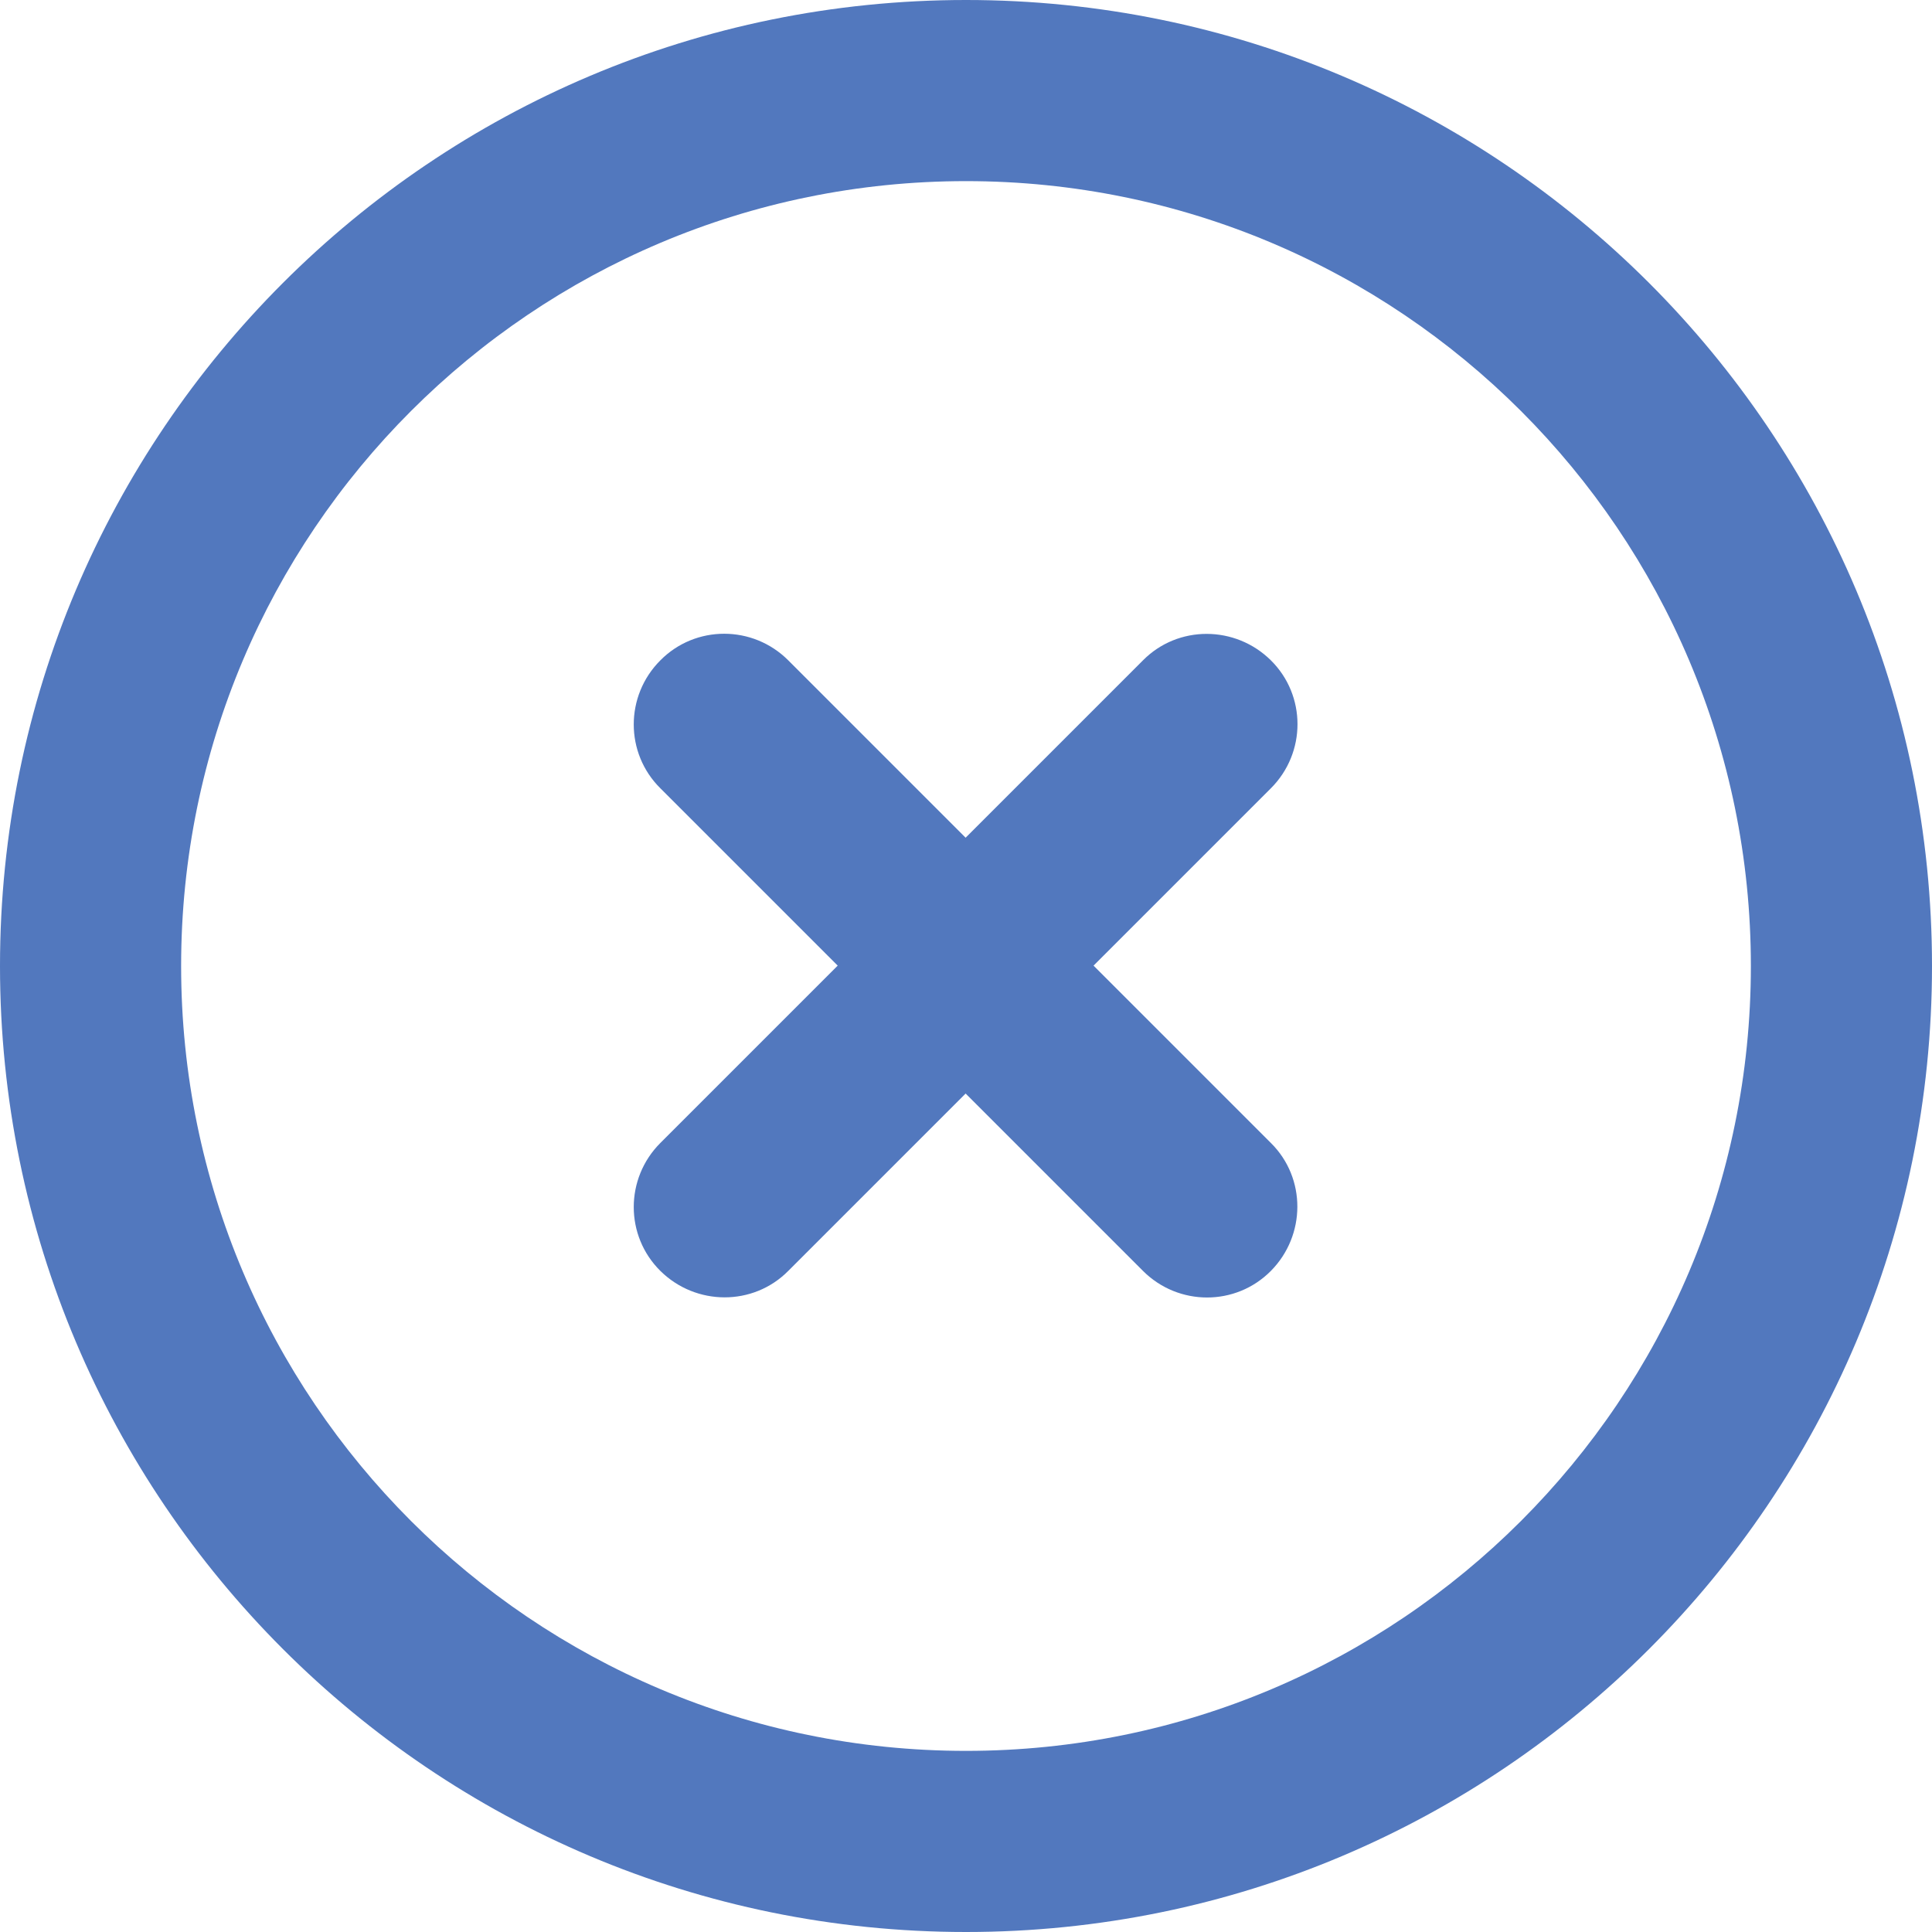
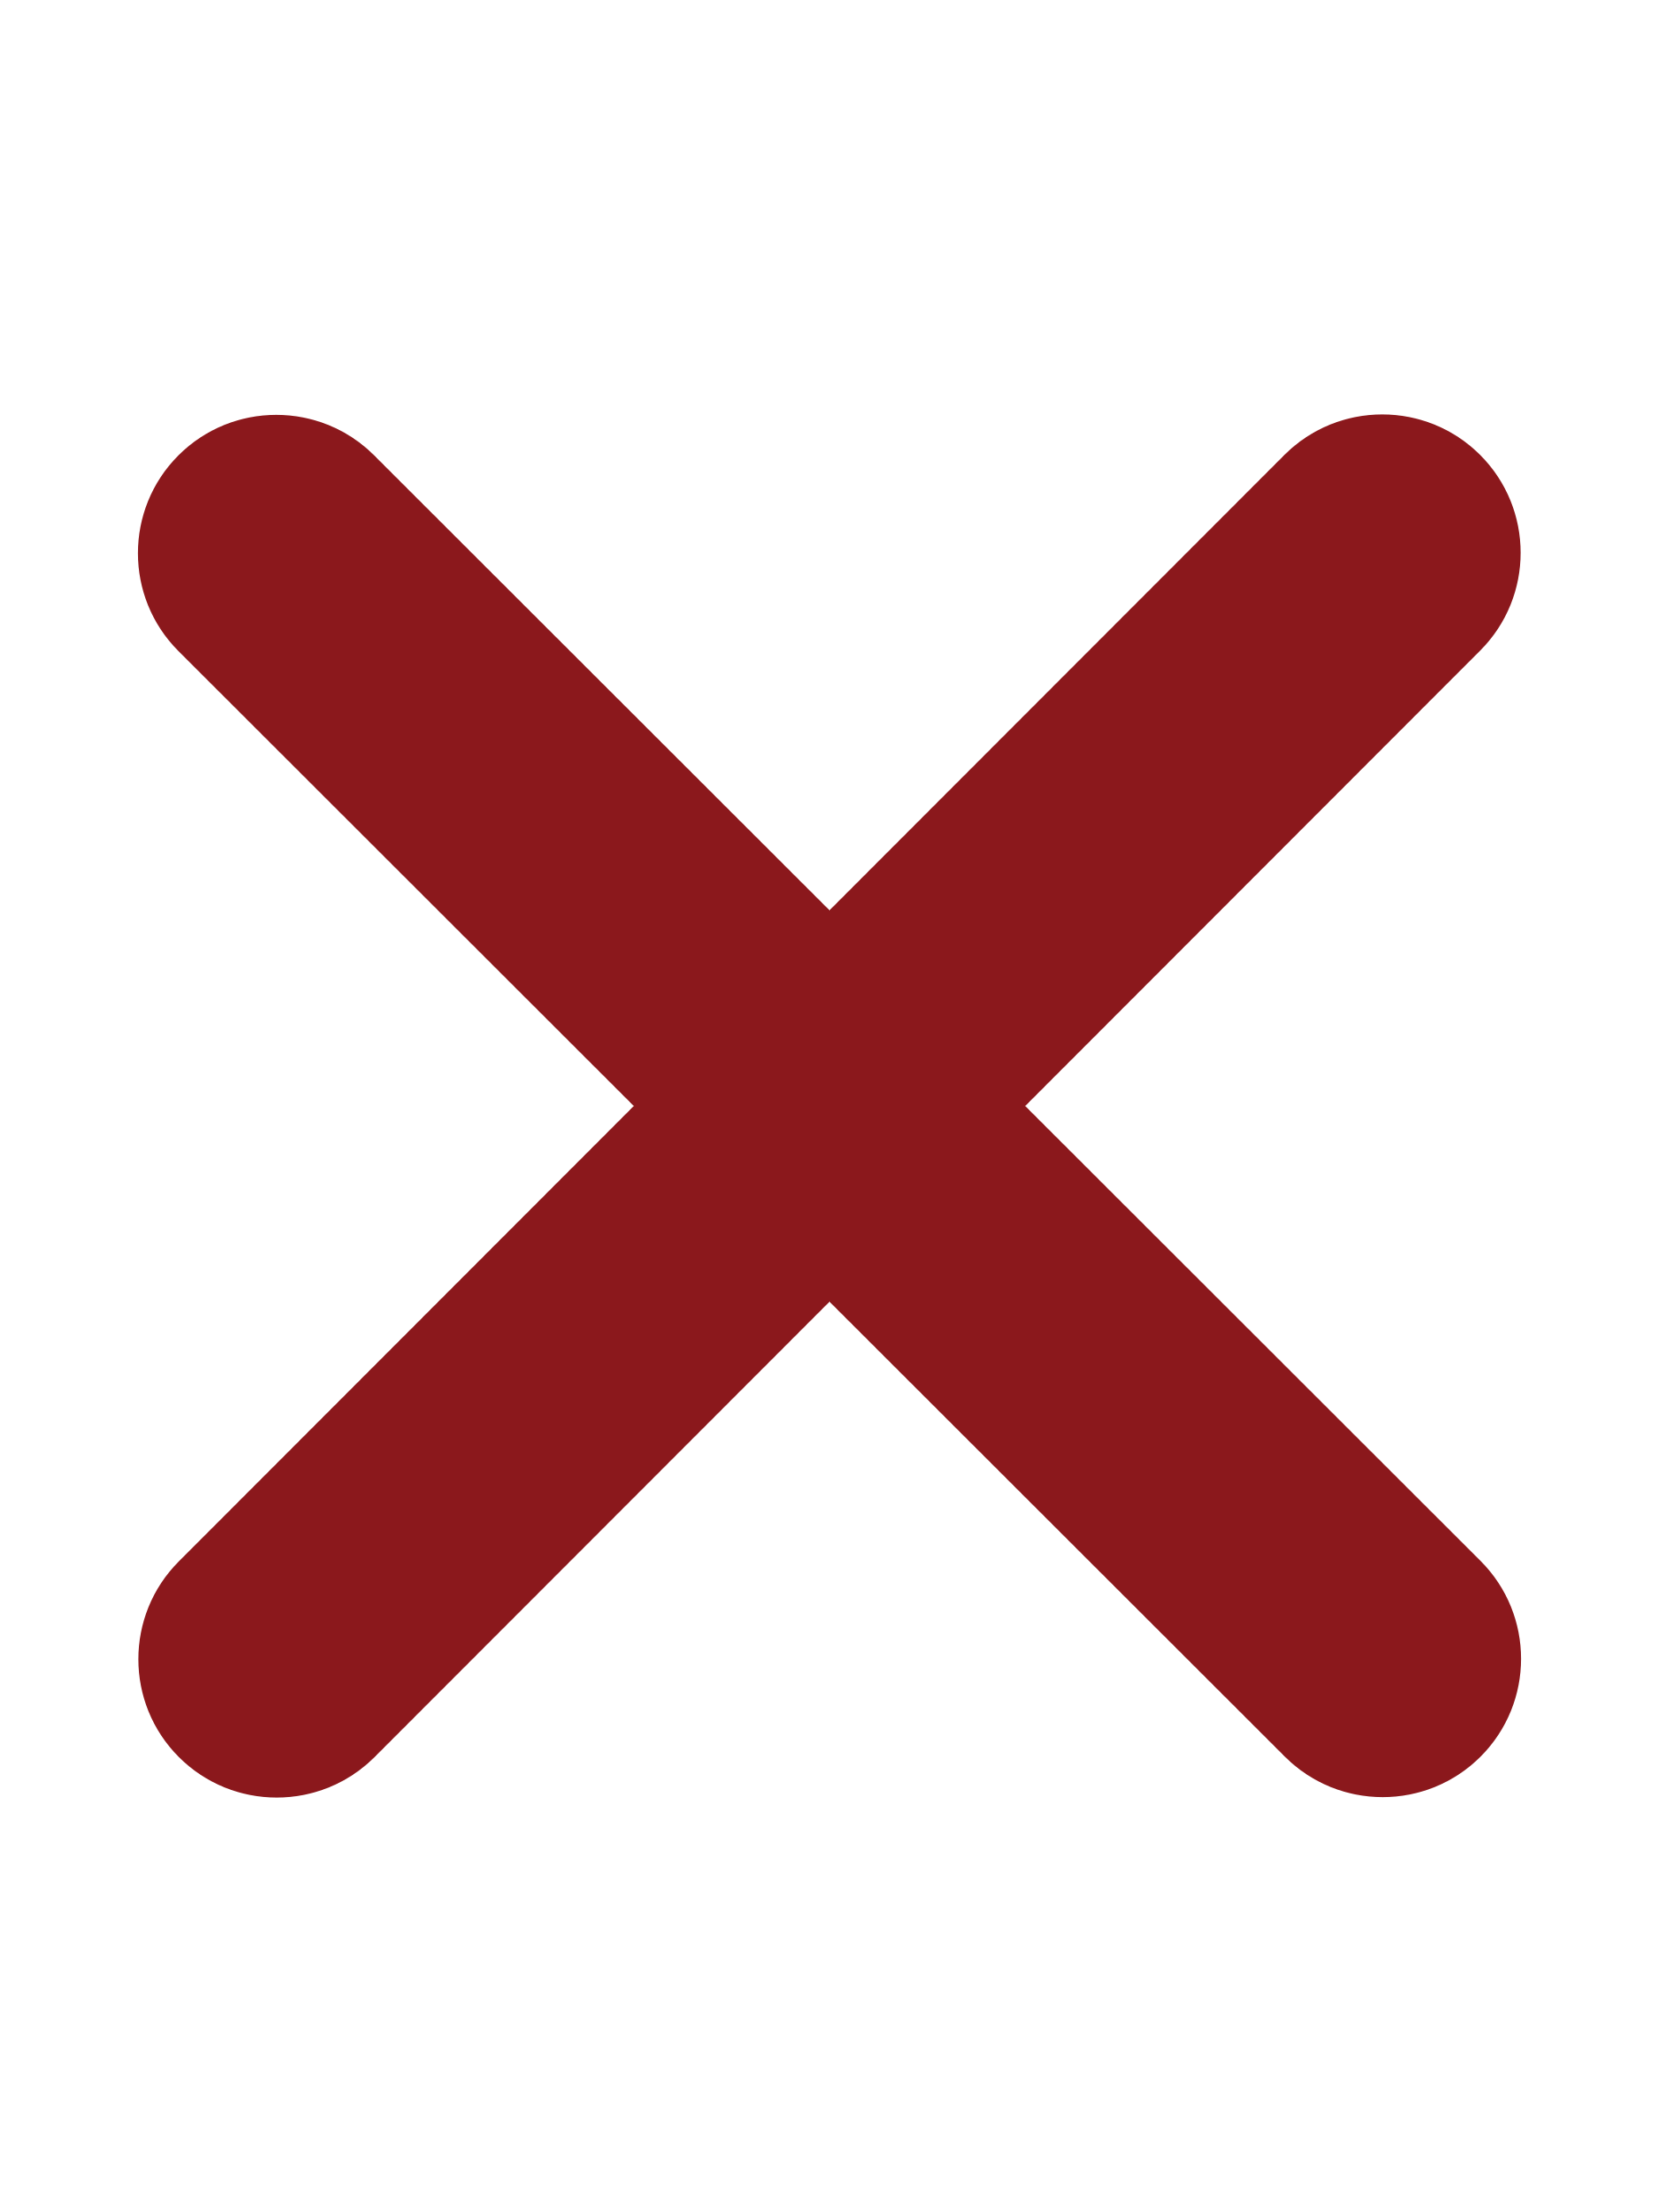
- <svg xmlns="http://www.w3.org/2000/svg" viewBox="0 0 512 512">
-   <path fill="#5278be" d="M256 48a208 208 0 1 1 0 416 208 208 0 1 1 0-416zm0 464A256 256 0 1 0 256 0a256 256 0 1 0 0 512zM175 175c-9.4 9.4-9.4 24.6 0 33.9l47 47-47 47c-9.4 9.4-9.4 24.6 0 33.9s24.6 9.4 33.9 0l47-47 47 47c9.4 9.4 24.6 9.4 33.9 0s9.4-24.6 0-33.9l-47-47 47-47c9.4-9.4 9.4-24.6 0-33.9s-24.6-9.4-33.9 0l-47 47-47-47c-9.4-9.4-24.6-9.4-33.9 0z" />
+ <svg xmlns="http://www.w3.org/2000/svg" viewBox="0 0 384 512">
+   <path fill="#8b181c" d="M342.6 150.6c12.5-12.5 12.5-32.8 0-45.3s-32.8-12.5-45.3 0L192 210.7 86.6 105.4c-12.5-12.5-32.8-12.5-45.3 0s-12.5 32.8 0 45.3L146.7 256 41.4 361.4c-12.5 12.5-12.5 32.8 0 45.3s32.8 12.5 45.3 0L192 301.3 297.4 406.6c12.5 12.5 32.8 12.5 45.3 0s12.5-32.8 0-45.3L237.3 256 342.6 150.6z" />
</svg>
